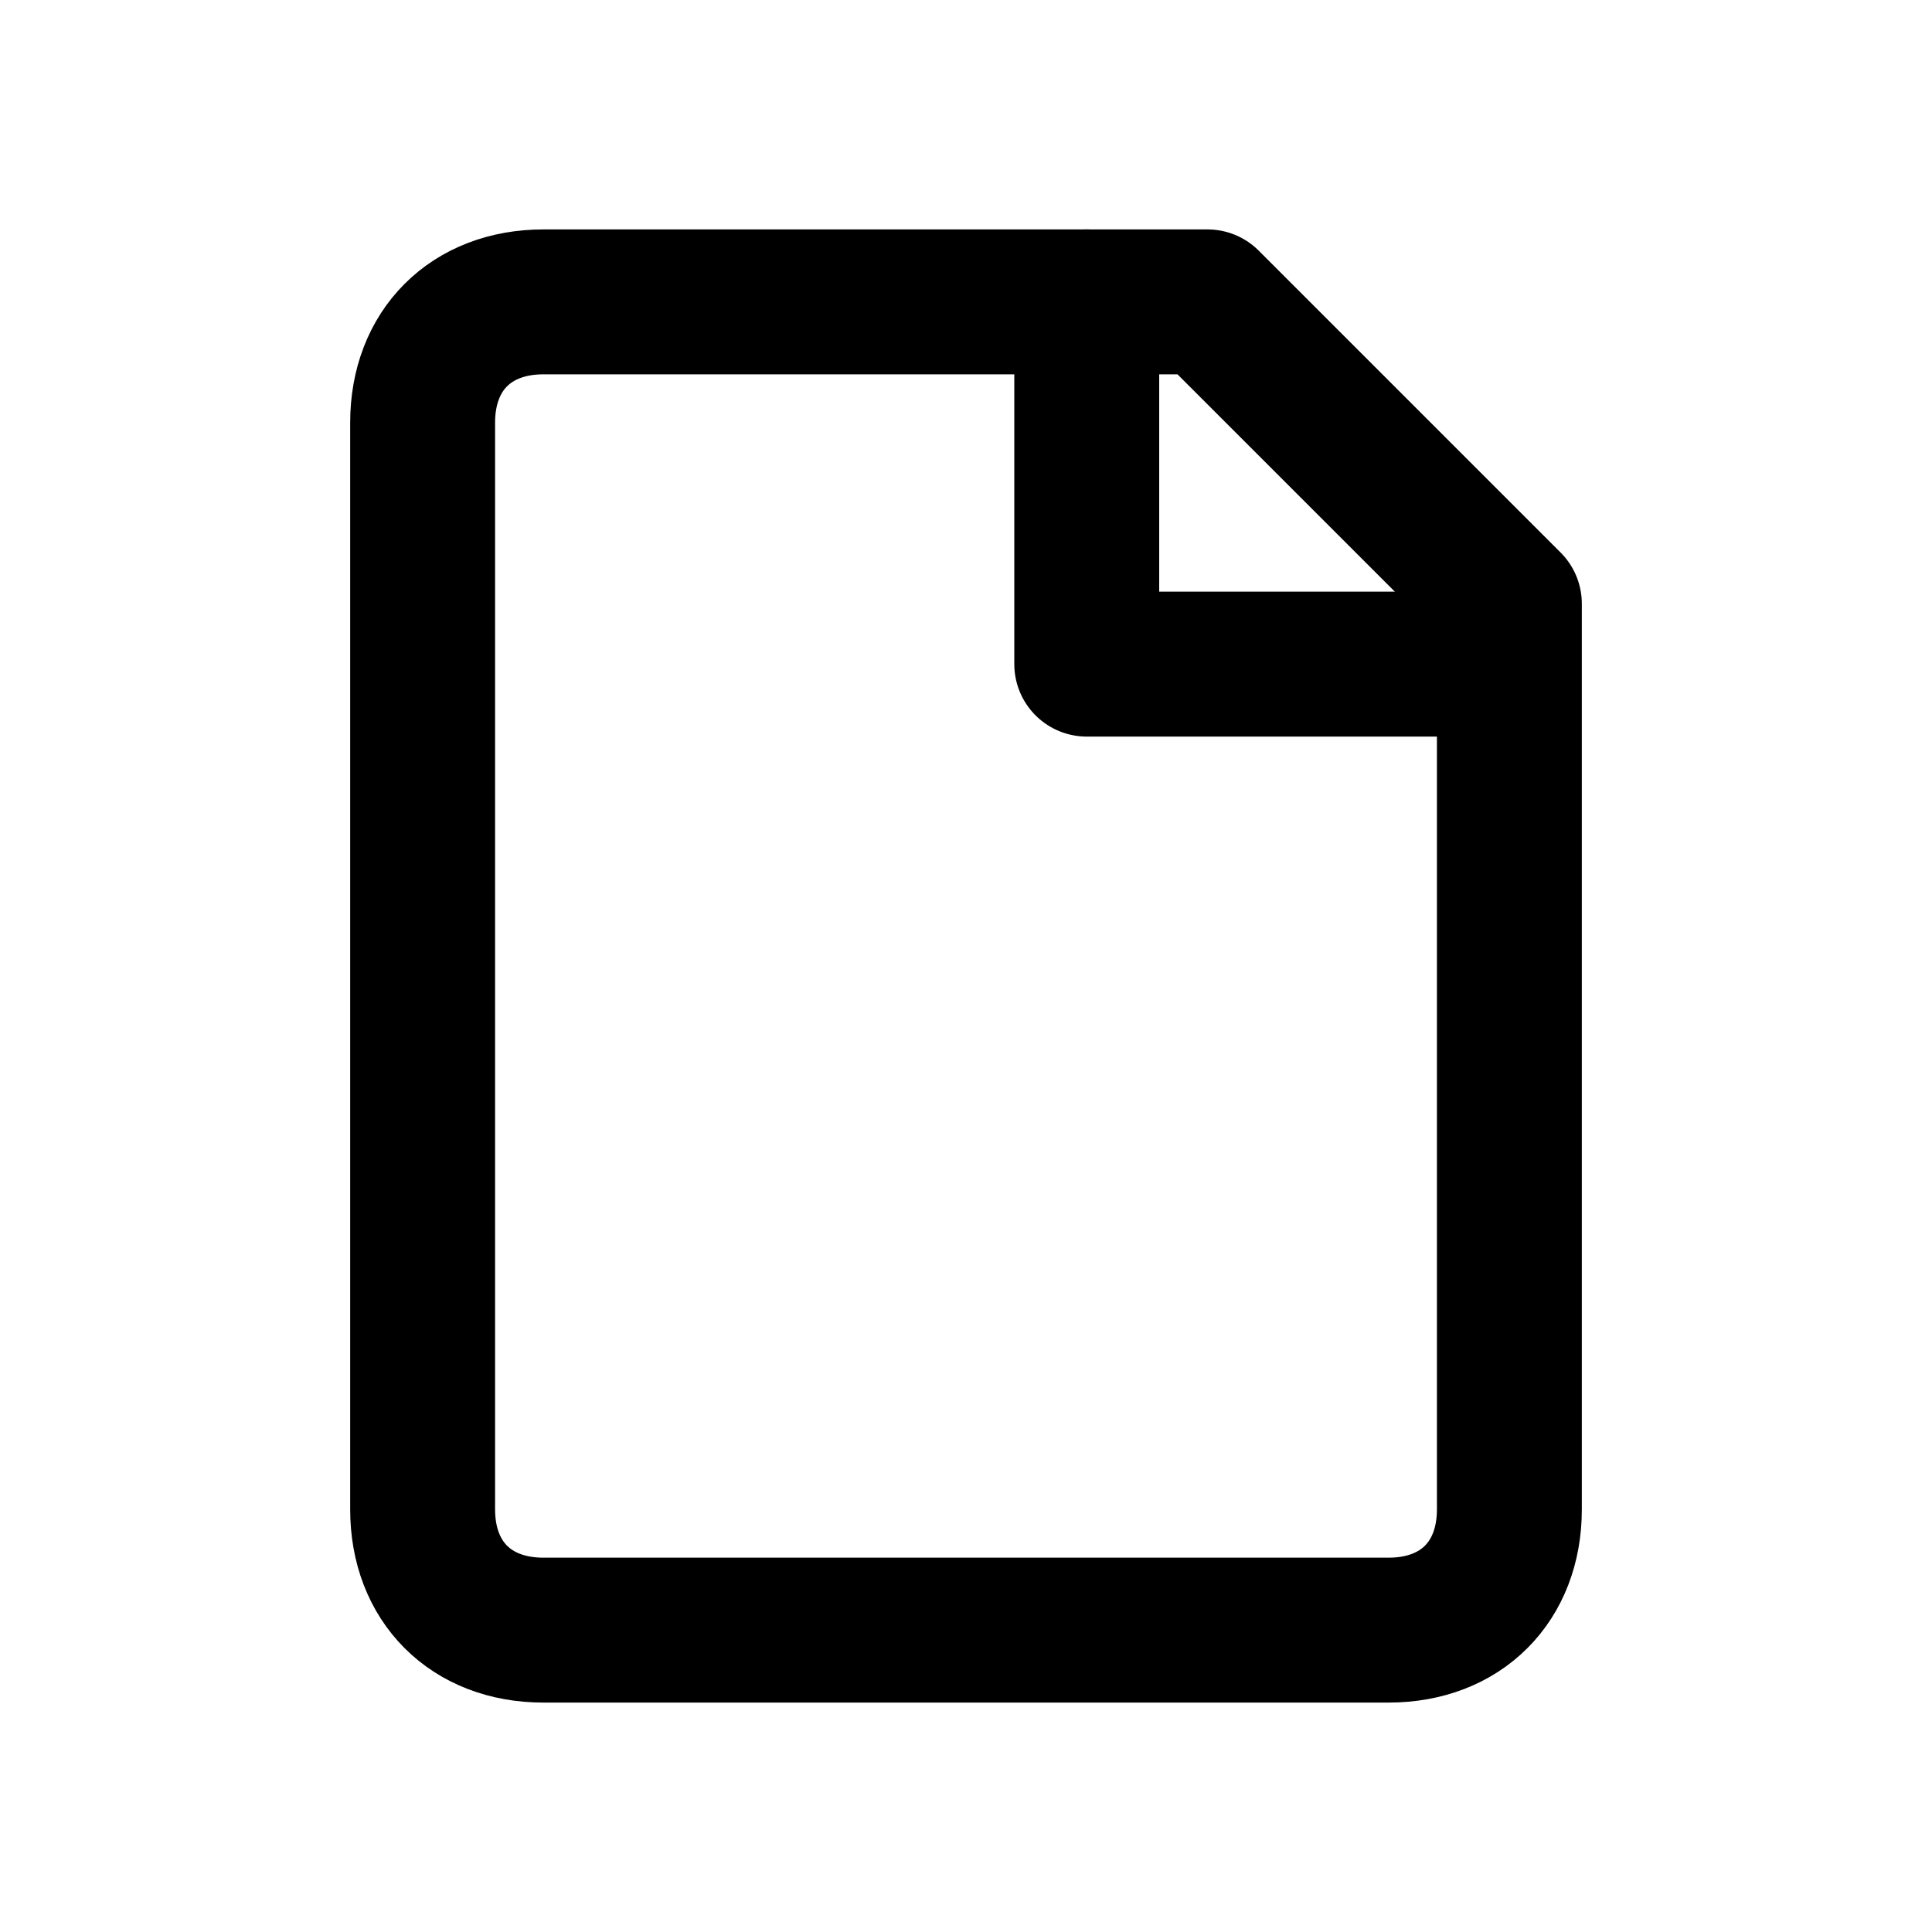
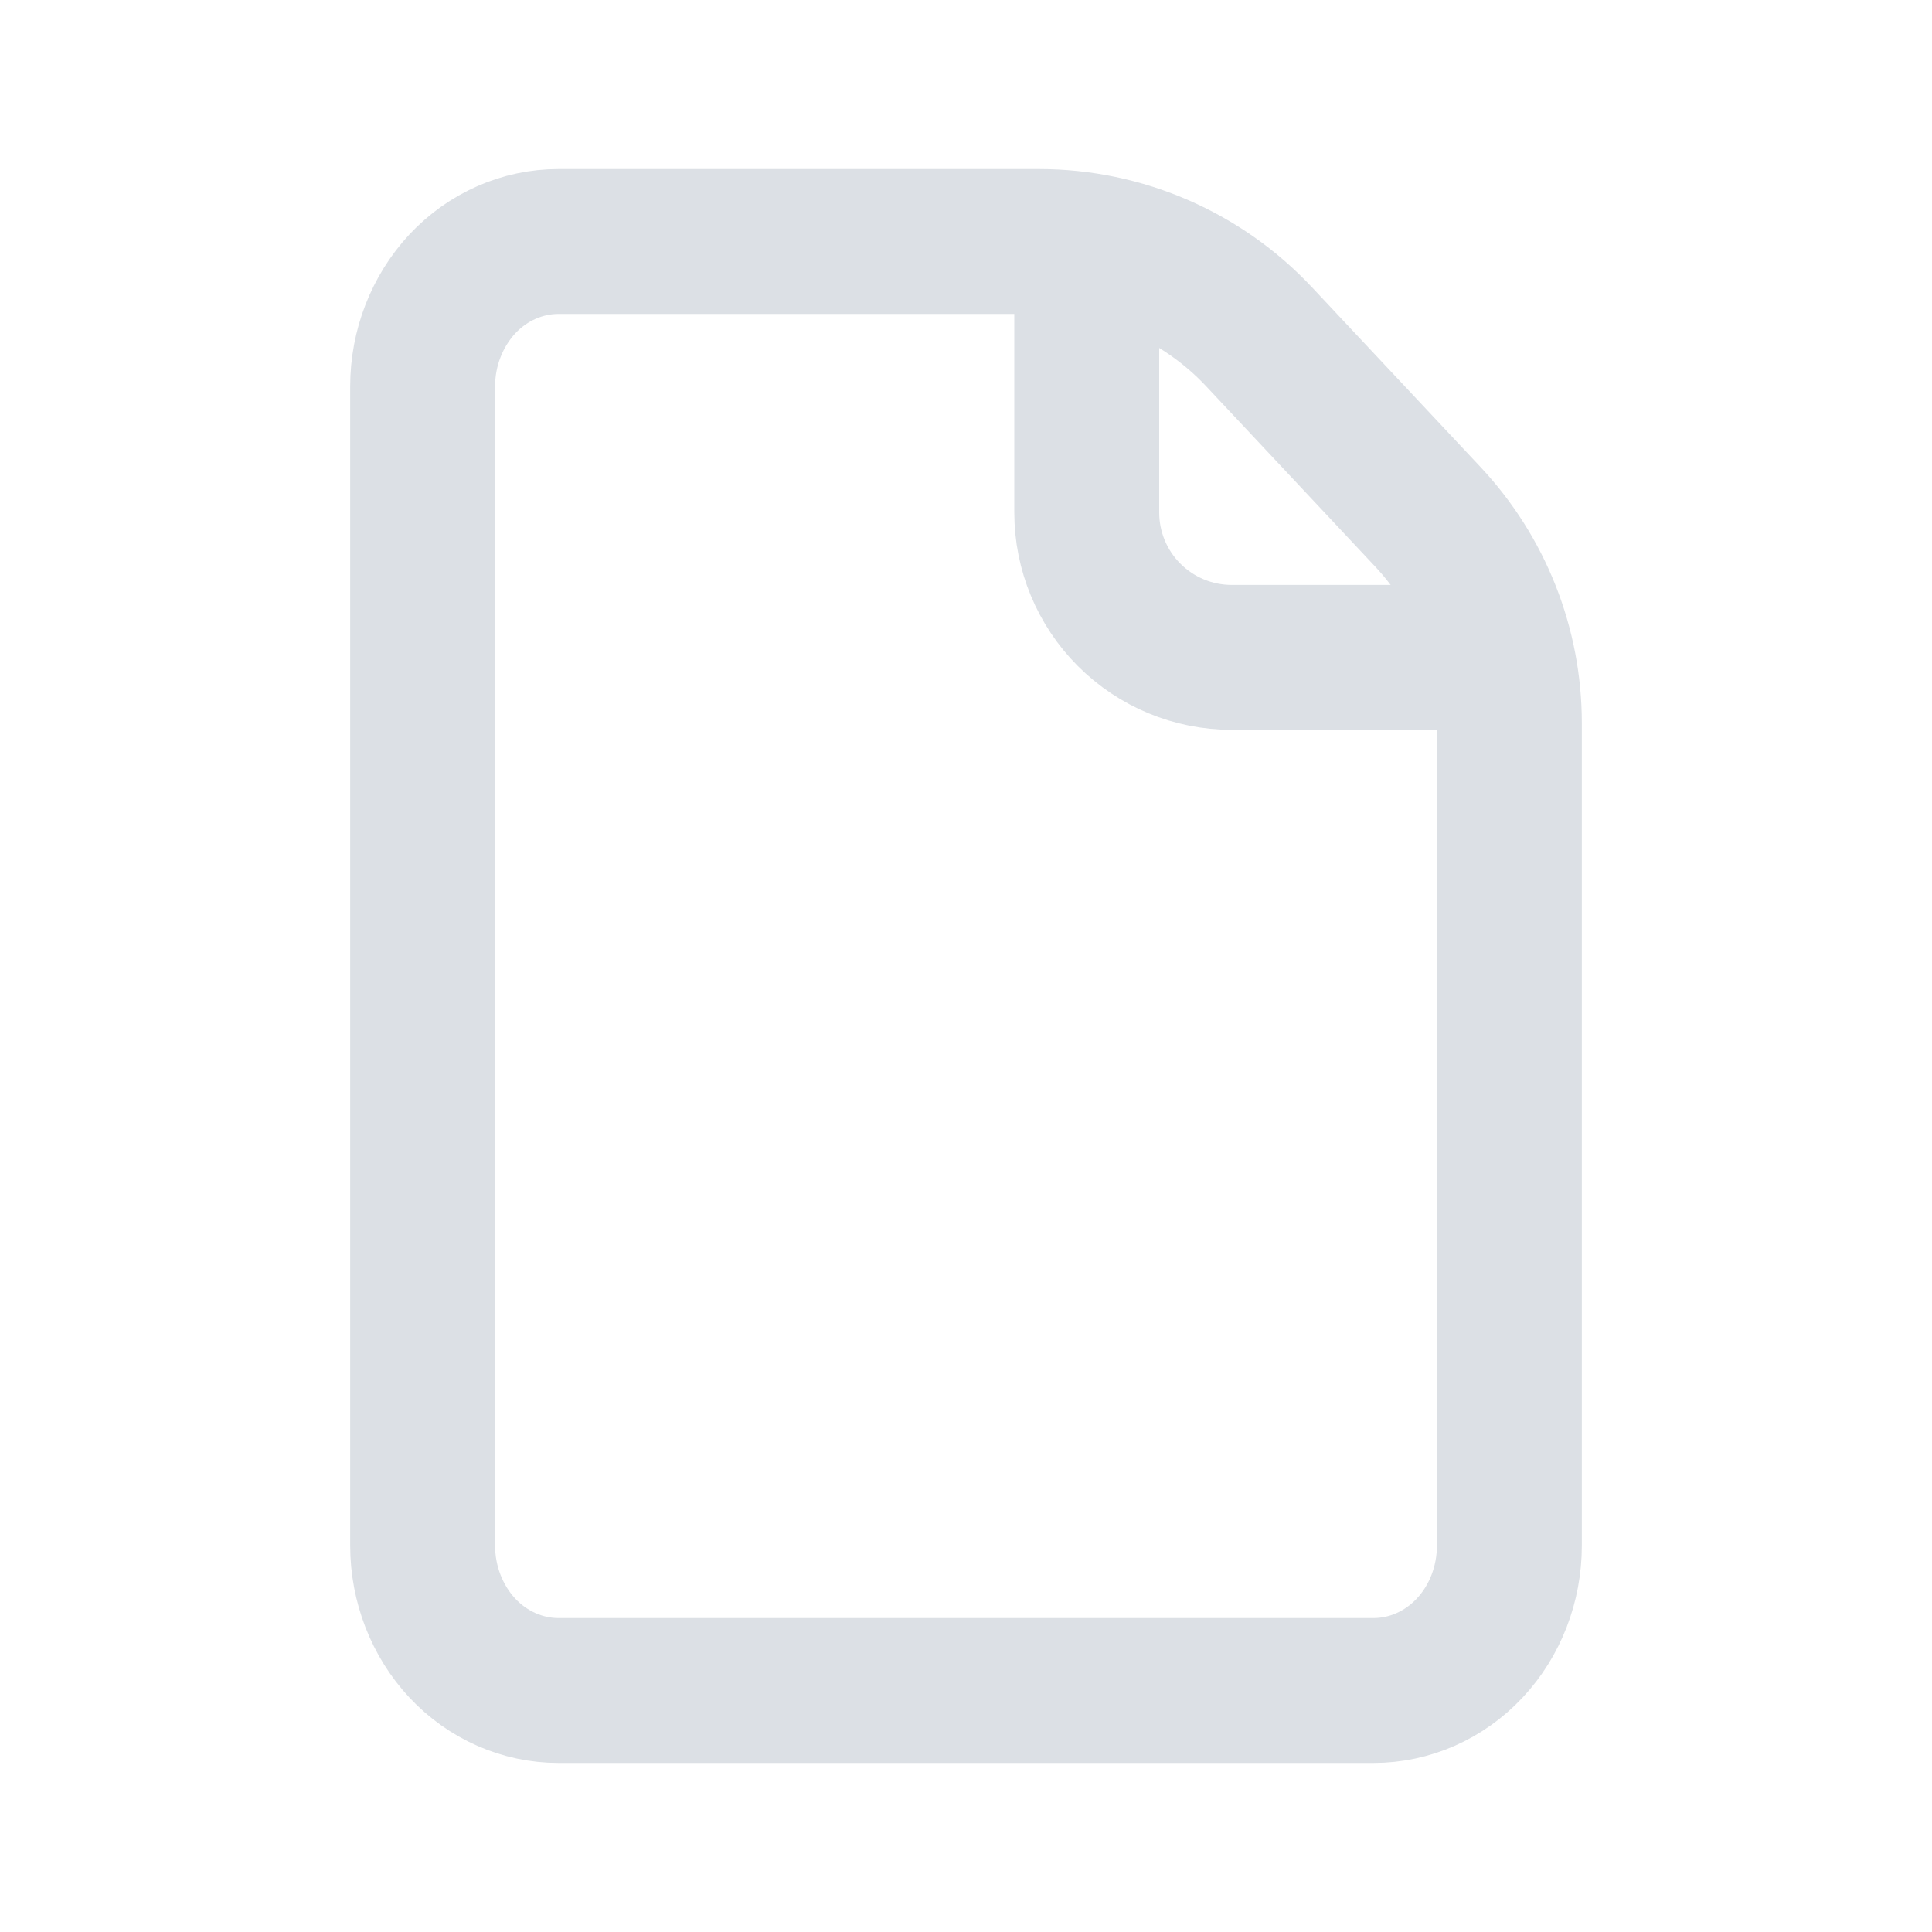
<svg xmlns="http://www.w3.org/2000/svg" width="16" height="16" viewBox="0 0 16 16" fill="none">
-   <path d="M9 2.5V5.5H12" stroke="currentColor" stroke-width="1.2" stroke-linecap="round" stroke-linejoin="round" />
-   <path d="M10 2.5H4.5C3.9 2.5 3.5 2.9 3.5 3.5V12.5C3.5 13.1 3.9 13.5 4.5 13.5H11.5C12.1 13.5 12.5 13.1 12.5 12.5V5L10 2.5Z" stroke="currentColor" stroke-width="1.2" stroke-linecap="round" stroke-linejoin="round" />
+   <path d="M9 2V4.244C9 4.562 9.126 4.867 9.351 5.092C9.577 5.318 9.882 5.444 10.2 5.444H12.5" stroke="#DCE0E5" stroke-width="1.2" stroke-linejoin="round" />
+   <path d="M10.428 2.79C9.956 2.286 9.295 2 8.604 2H4.625C4.327 2 4.04 2.126 3.829 2.351C3.619 2.577 3.5 2.882 3.5 3.2V12.8C3.5 13.118 3.619 13.424 3.829 13.649C4.04 13.874 4.327 14 4.625 14H11.375C11.673 14 11.96 13.874 12.171 13.649C12.382 13.424 12.5 13.118 12.5 12.8V5.989C12.5 5.353 12.258 4.742 11.824 4.279L10.428 2.79Z" stroke="#DCE0E5" stroke-width="1.2" stroke-linecap="round" stroke-linejoin="round" />
</svg>
